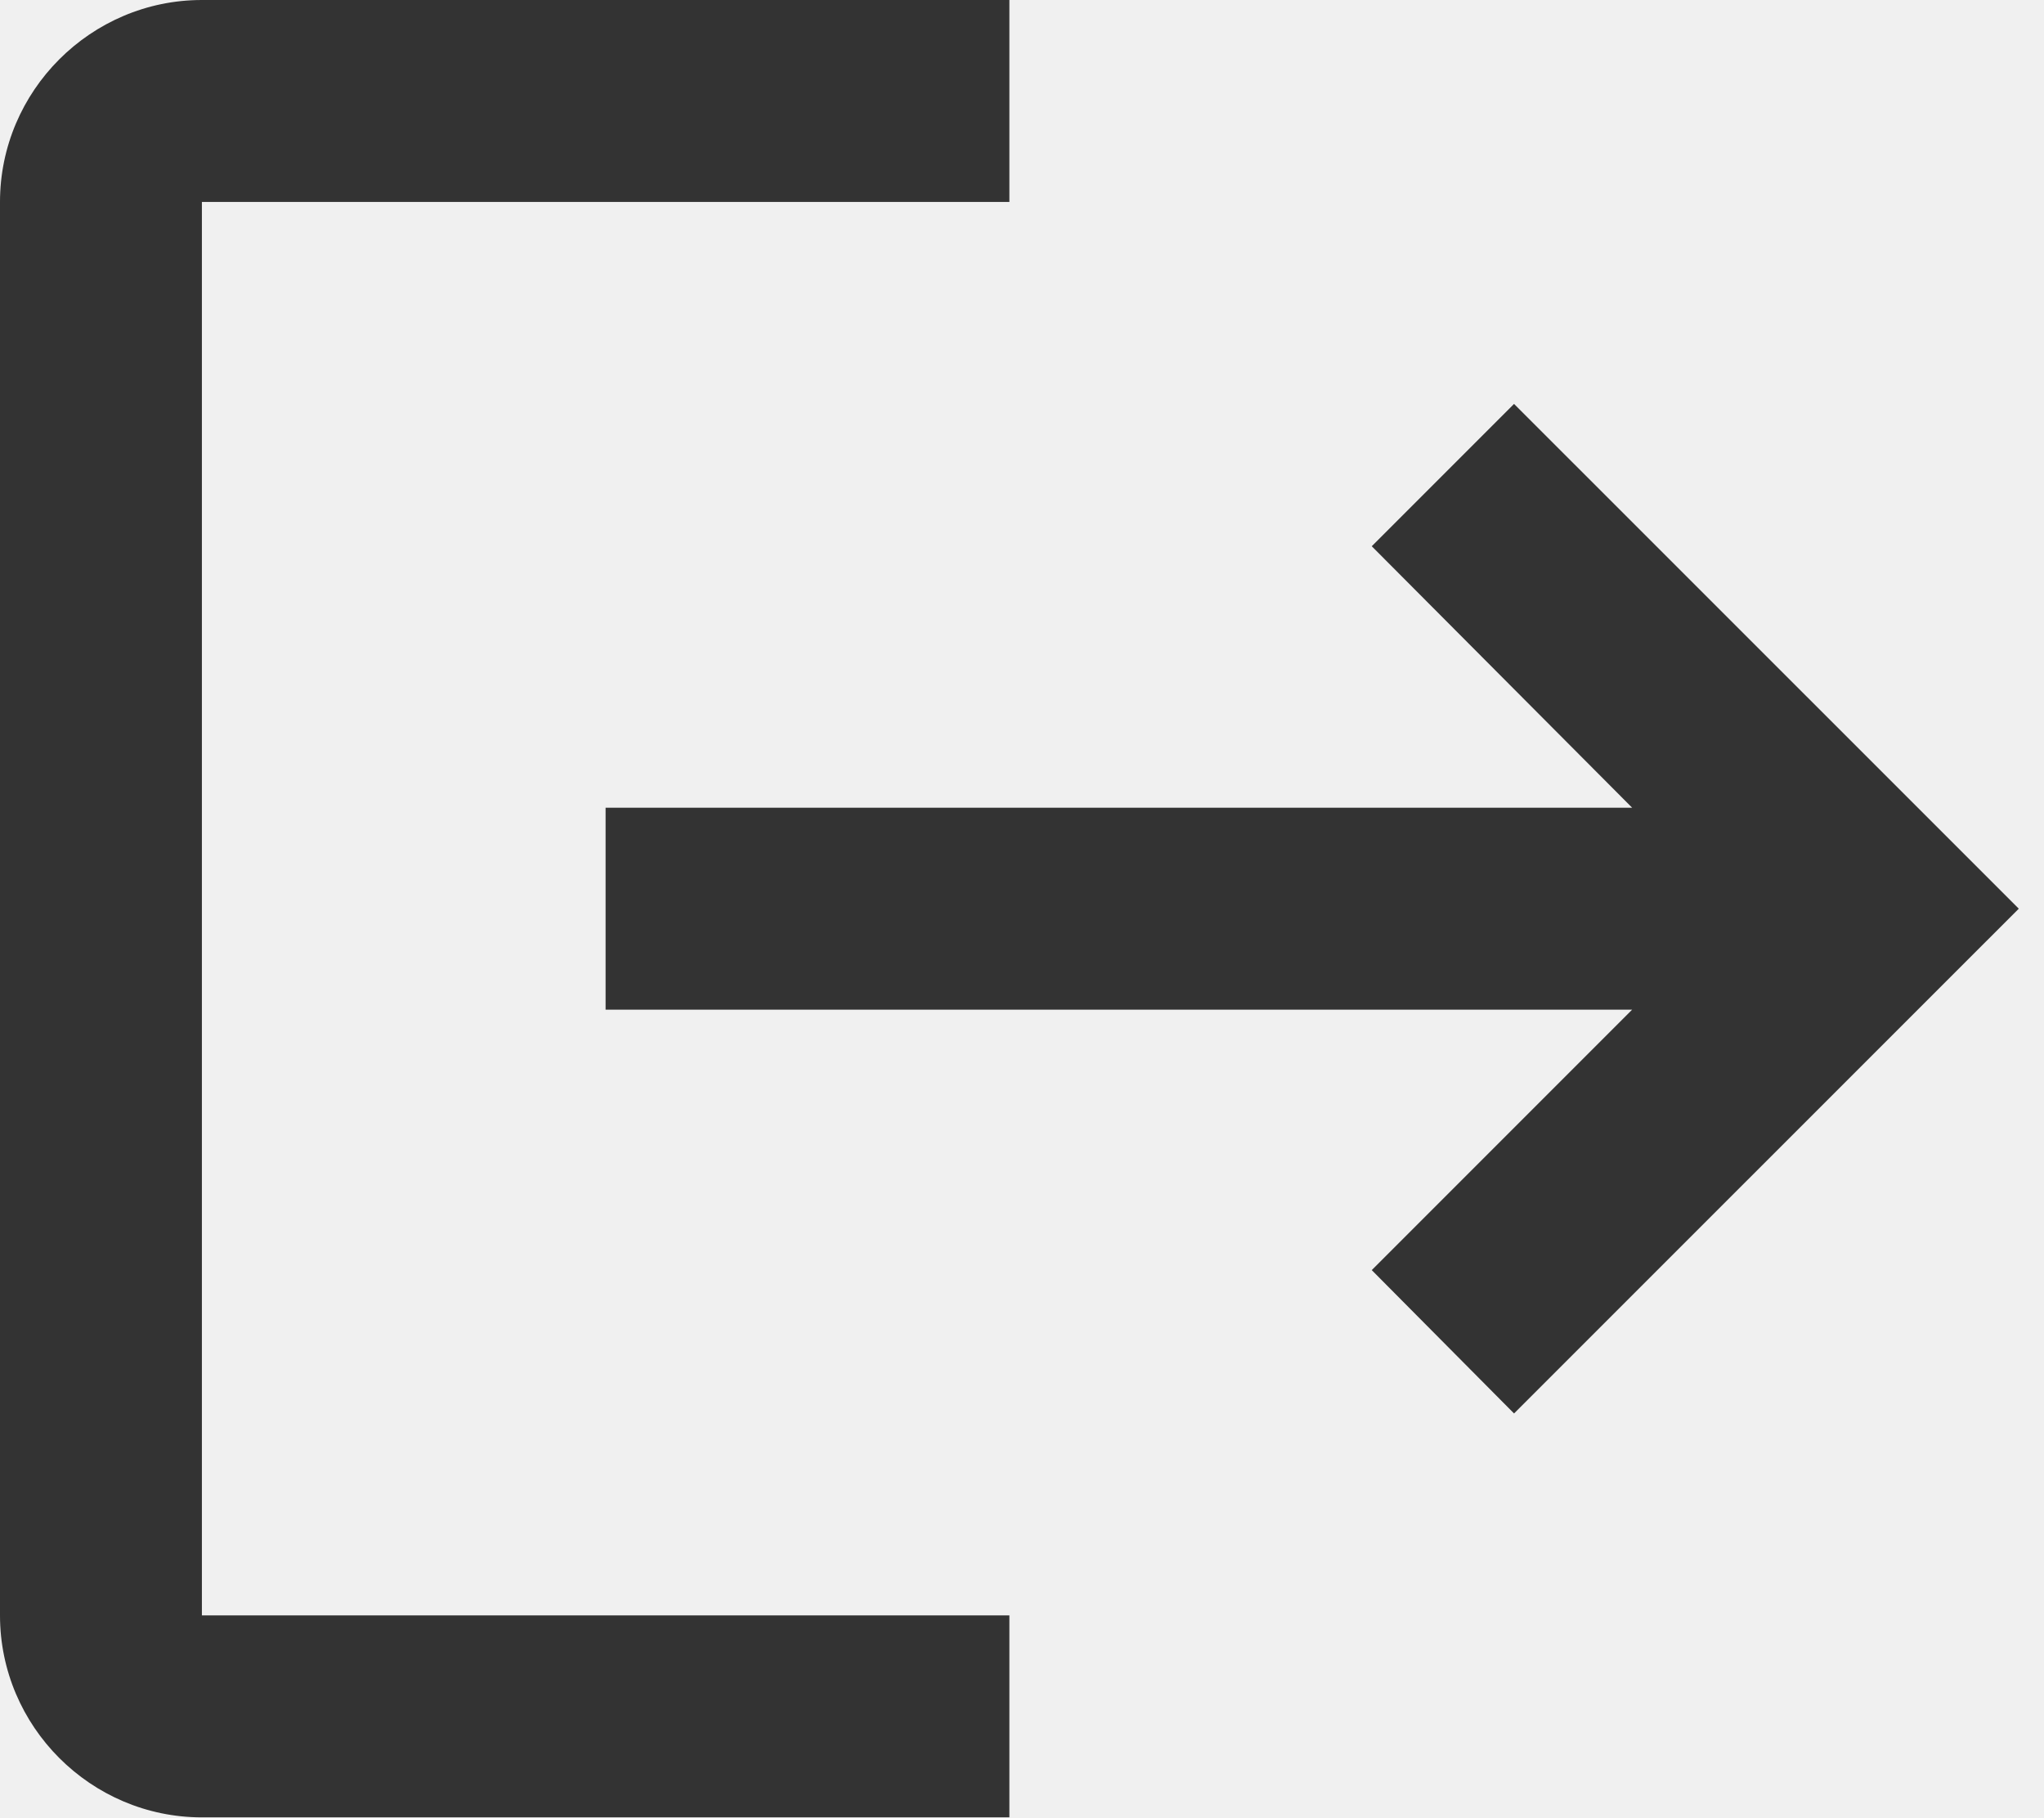
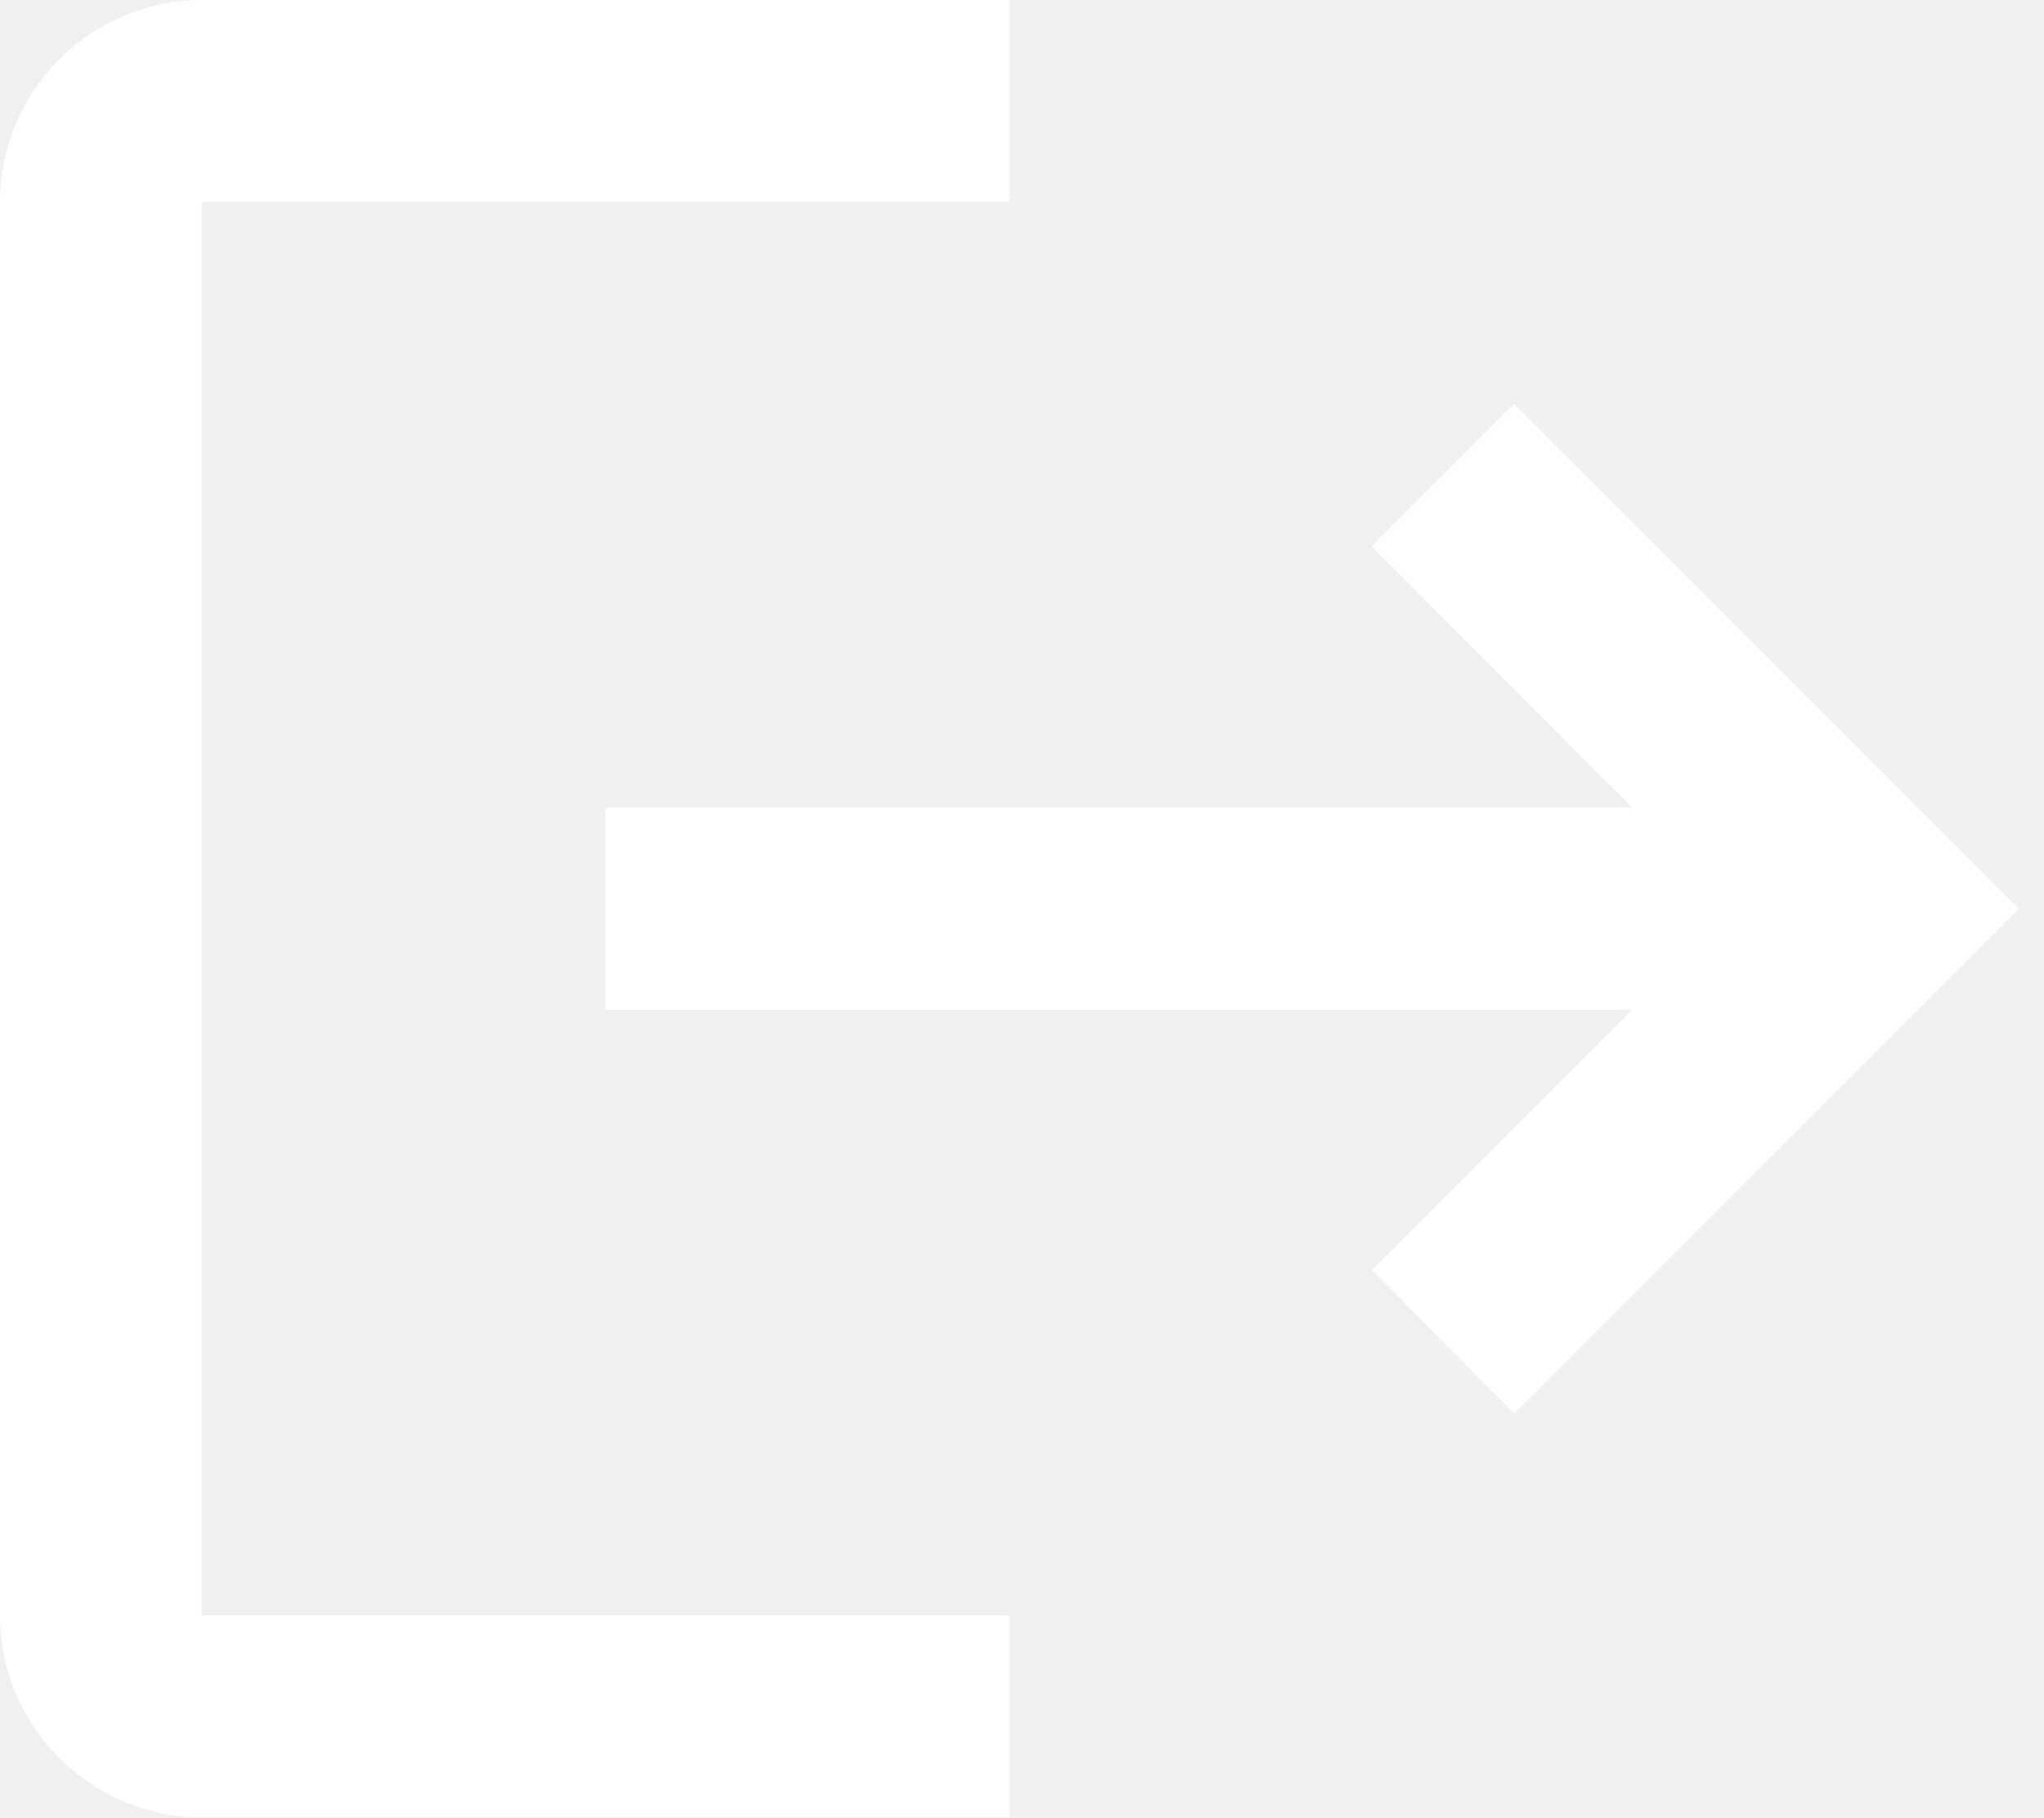
<svg xmlns="http://www.w3.org/2000/svg" width="18" height="16" viewBox="0 0 18 16" fill="none">
-   <path d="M13.333 3.556L12.08 4.809L14.373 7.111H5.333V8.889H14.373L12.08 11.182L13.333 12.444L17.778 8L13.333 3.556ZM1.778 1.778H8.889V0H1.778C0.8 0 0 0.8 0 1.778V14.222C0 15.2 0.8 16 1.778 16H8.889V14.222H1.778V1.778Z" fill="#333333" />
+   <path d="M13.333 3.556L12.08 4.809L14.373 7.111H5.333V8.889H14.373L12.08 11.182L13.333 12.444L17.778 8L13.333 3.556ZM1.778 1.778H8.889V0H1.778C0.8 0 0 0.8 0 1.778V14.222C0 15.2 0.8 16 1.778 16H8.889V14.222H1.778V1.778Z" fill="white" />
</svg>
